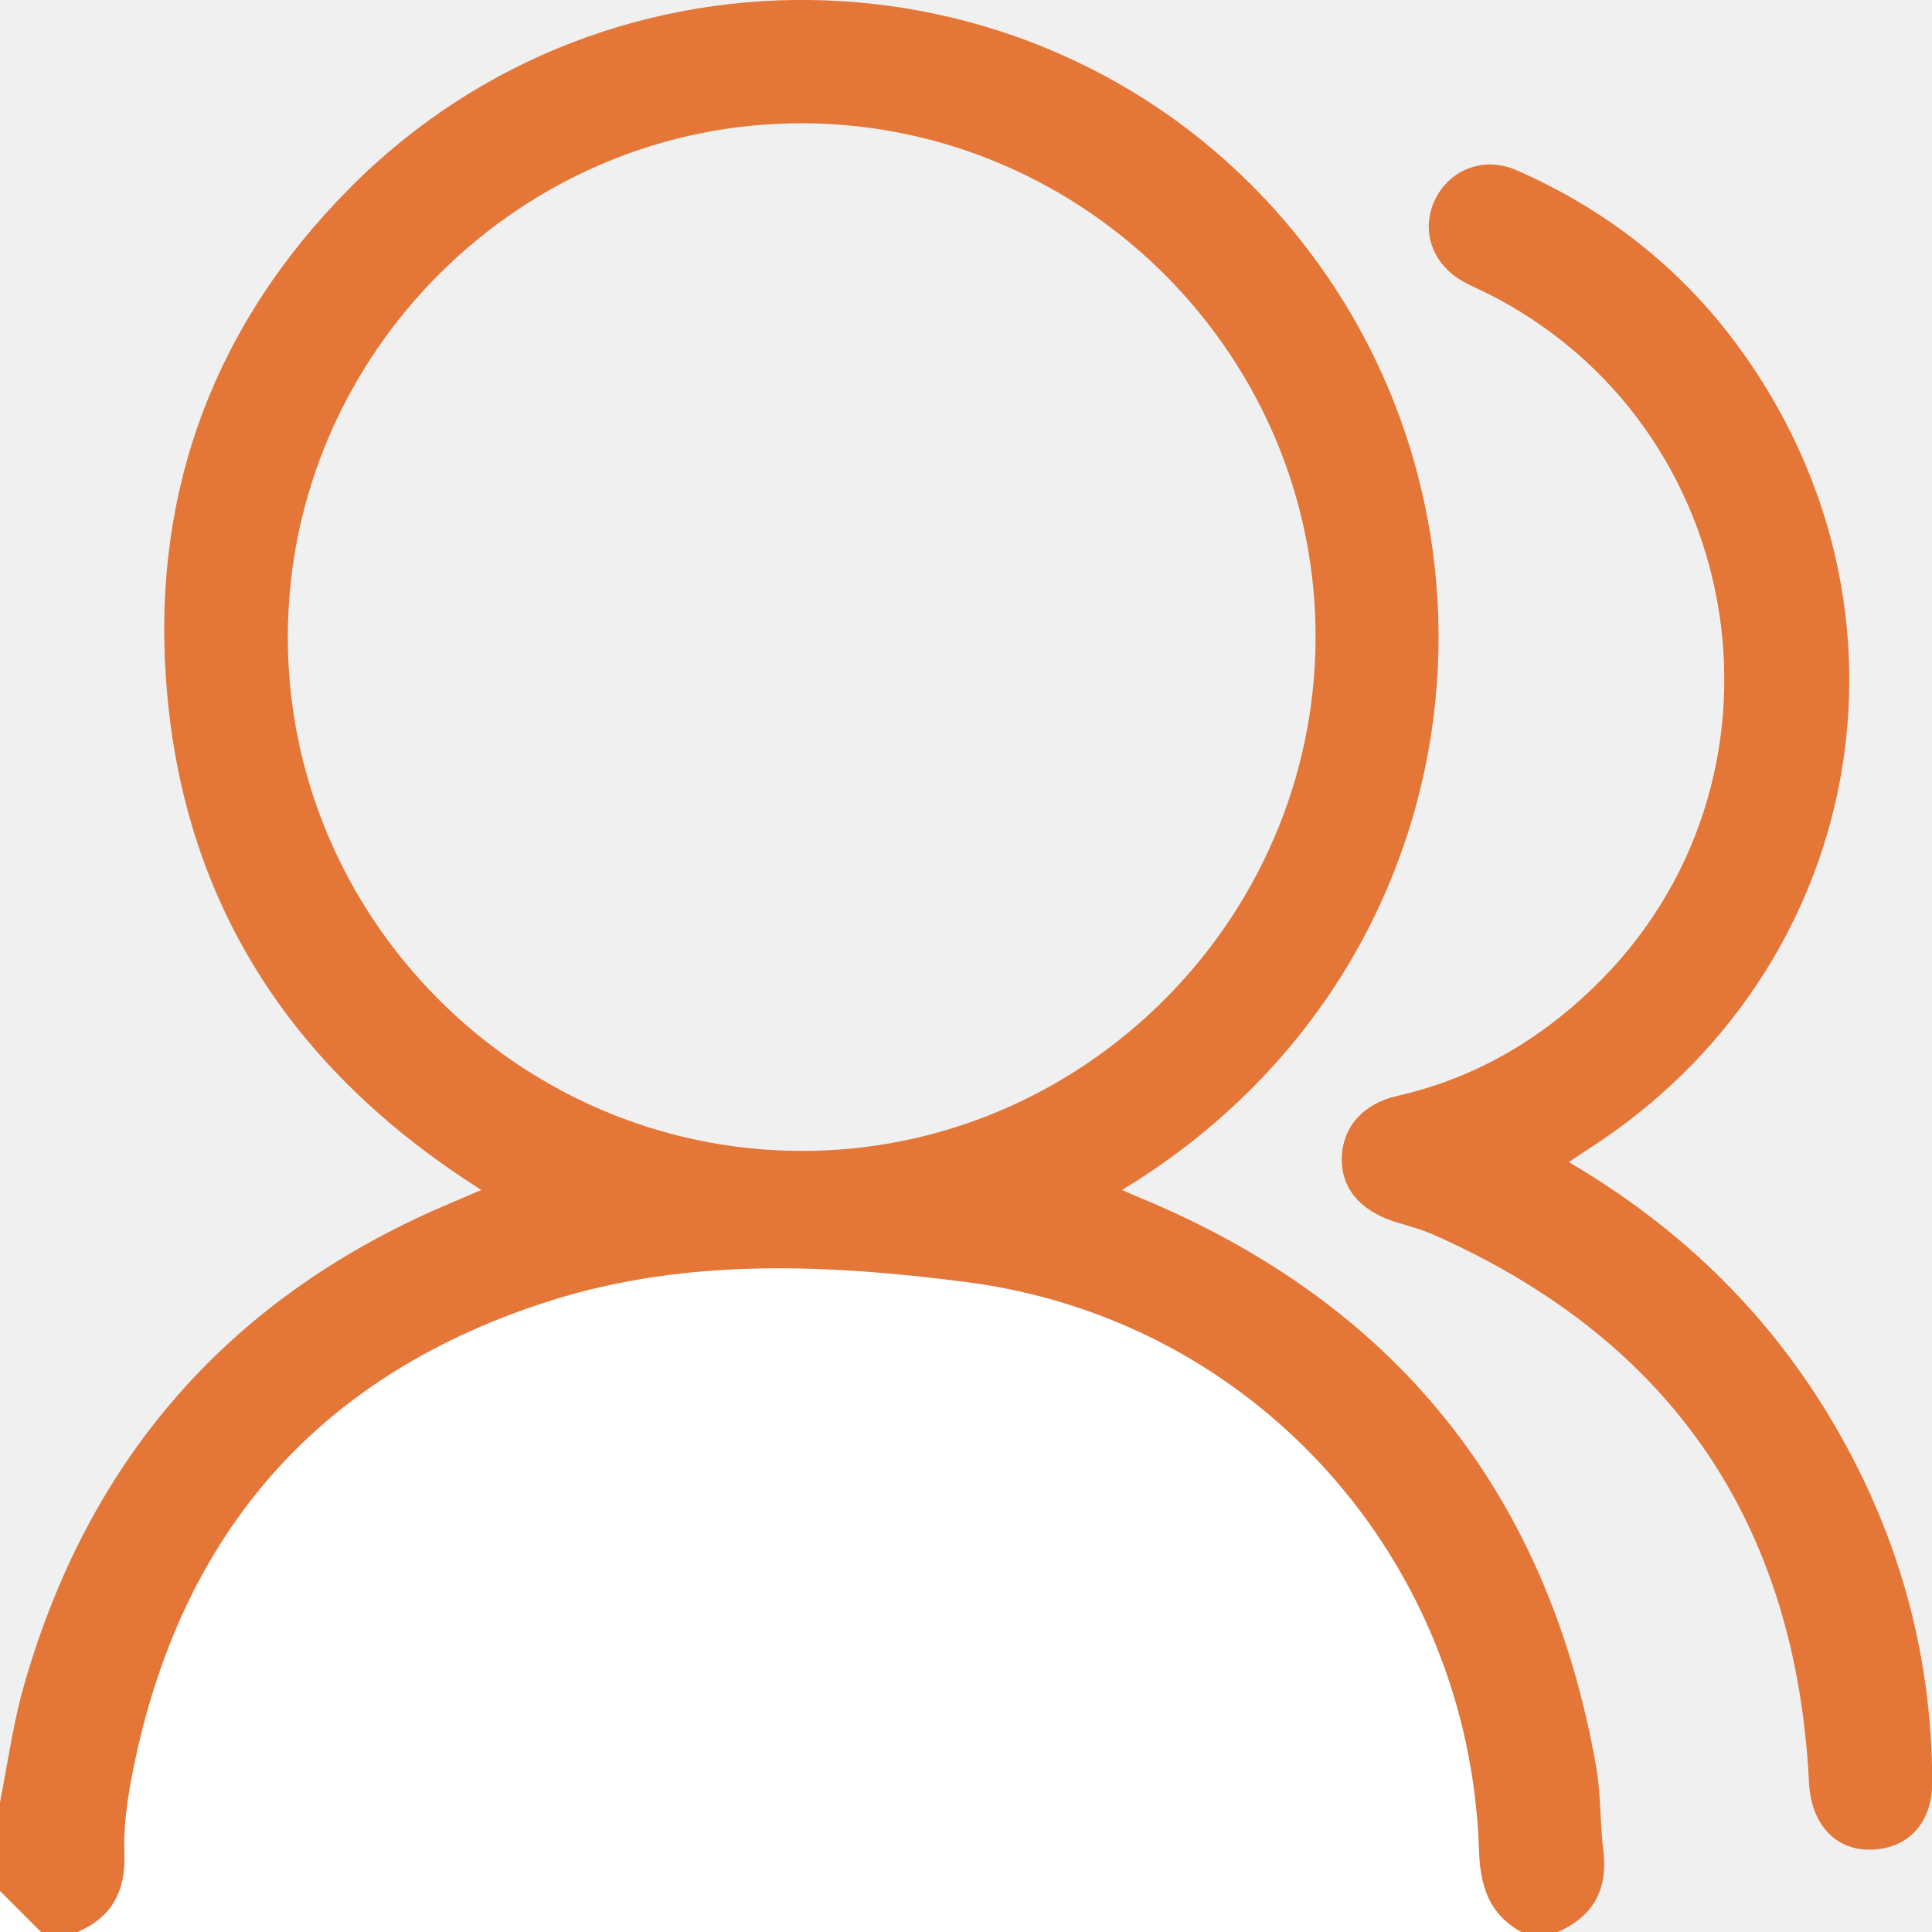
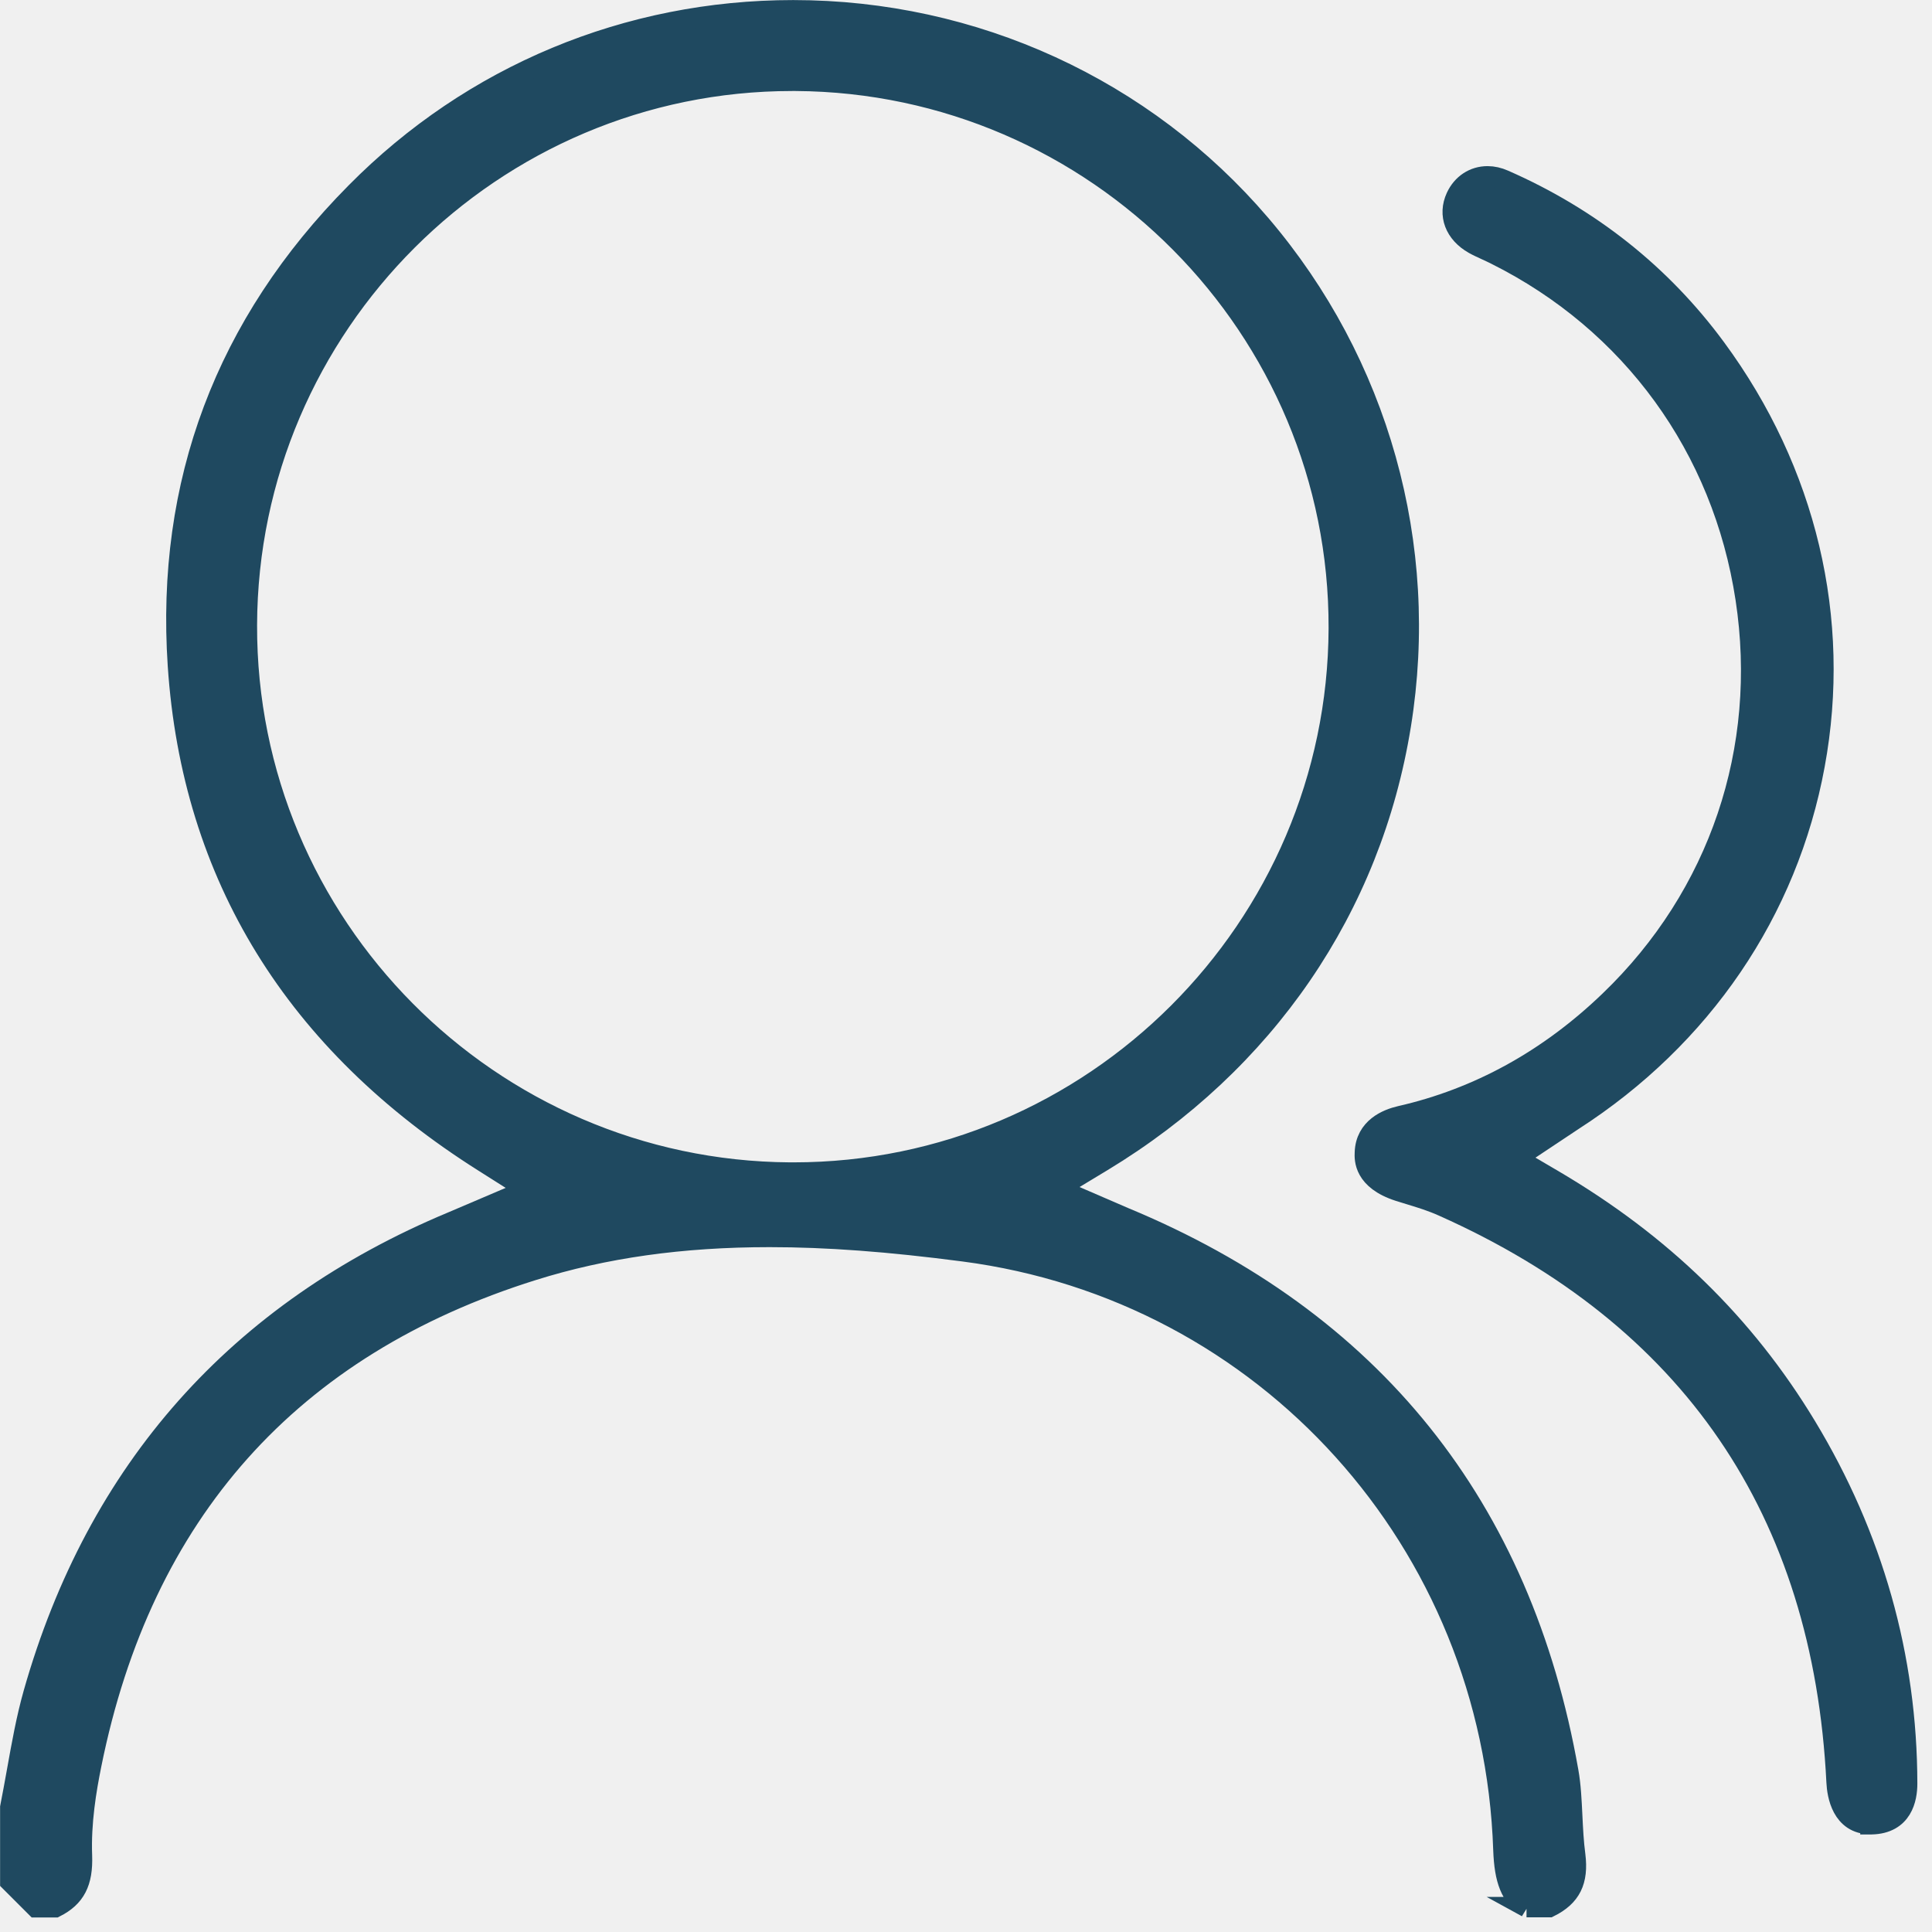
- <svg xmlns="http://www.w3.org/2000/svg" width="97" height="97" viewBox="0 0 97 97" fill="none">
-   <g clip-path="url(#clip0_353_1042)">
-     <path d="M78.754 58.335C79.21 58.026 79.492 57.838 79.761 57.663C93.658 48.722 97.015 30.624 87.226 17.333C84.34 13.412 80.607 10.499 76.149 8.539C74.484 7.814 72.738 8.499 72.013 10.056C71.315 11.573 71.892 13.251 73.45 14.124C73.826 14.339 74.229 14.5 74.605 14.688C87.925 21.347 90.677 39.297 79.949 49.608C77.169 52.28 73.947 54.146 70.147 55.005C68.415 55.394 67.394 56.576 67.354 58.08C67.3 59.597 68.24 60.751 69.972 61.315C70.67 61.543 71.382 61.718 72.04 62.013C83.937 67.316 90.18 76.499 90.811 89.495C90.919 91.549 92.101 92.892 93.913 92.852C95.793 92.812 97.002 91.509 97.002 89.482C97.002 82.836 95.216 76.687 91.778 71.008C88.583 65.719 84.259 61.557 78.74 58.321L78.754 58.335Z" fill="white" />
-     <path d="M76.376 97H3.867C5.613 96.249 6.311 94.96 6.244 93.04C6.19 91.644 6.405 90.207 6.687 88.824C9.09 76.875 16.1 68.914 27.728 65.262C34.549 63.127 41.652 63.463 48.567 64.363C63.069 66.256 73.771 78.352 74.254 92.838C74.321 94.678 74.751 96.074 76.376 96.987V97Z" fill="white" />
-     <path d="M76.377 97C74.739 96.087 74.309 94.677 74.256 92.852C73.772 78.365 63.071 66.269 48.569 64.376C41.654 63.476 34.537 63.141 27.729 65.275C16.101 68.927 9.092 76.875 6.689 88.837C6.407 90.22 6.192 91.657 6.245 93.053C6.313 94.973 5.614 96.262 3.869 97.014H2.056C1.371 96.329 0.687 95.644 -0.012 94.946C-0.012 93.483 -0.012 92.019 -0.012 90.556C0.378 88.582 0.646 86.582 1.197 84.649C4.486 73.089 11.684 64.967 22.788 60.335C23.218 60.147 23.661 59.959 24.171 59.744C14.638 53.729 9.079 45.245 8.327 33.994C7.682 24.502 10.838 16.218 17.551 9.452C30.724 -3.84 52.49 -2.967 64.534 11.13C77.075 25.818 74.242 48.91 56.33 59.744C56.679 59.892 56.961 60.026 57.23 60.133C70.093 65.463 77.72 74.996 80.137 88.69C80.379 90.073 80.325 91.522 80.499 92.919C80.741 94.892 79.976 96.235 78.176 97.014H76.364L76.377 97ZM14.45 31.913C14.409 46.05 25.957 57.69 40.109 57.784C54.276 57.878 65.998 46.251 66.051 32.06C66.105 17.923 54.544 6.283 40.392 6.189C26.212 6.095 14.49 17.722 14.45 31.913Z" fill="#E47638" />
-     <path d="M0 94.946C0.685 95.631 1.37 96.316 2.068 97.014H0C0 96.329 0 95.644 0 94.946Z" fill="white" />
-     <path d="M78.752 58.334C84.257 61.57 88.581 65.732 91.79 71.022C95.228 76.701 97 82.85 97.013 89.495C97.013 91.522 95.805 92.825 93.925 92.865C92.126 92.905 90.931 91.563 90.823 89.508C90.179 76.513 83.948 67.329 72.052 62.026C71.394 61.731 70.682 61.543 69.984 61.328C68.252 60.764 67.312 59.61 67.365 58.093C67.419 56.575 68.44 55.407 70.158 55.018C73.945 54.159 77.181 52.293 79.96 49.621C90.702 39.31 87.95 21.36 74.616 14.701C74.227 14.513 73.838 14.352 73.462 14.137C71.904 13.264 71.327 11.586 72.025 10.069C72.75 8.512 74.496 7.814 76.16 8.552C80.618 10.512 84.351 13.426 87.238 17.346C97.027 30.637 93.67 48.735 79.772 57.676C79.49 57.851 79.222 58.039 78.765 58.348L78.752 58.334Z" fill="#E47638" />
+ <svg xmlns="http://www.w3.org/2000/svg" width="123" height="123" viewBox="0 0 123 123" fill="none">
+   <g clip-path="url(#clip0_431_669)">
+     <path d="M97.205 121.426C96.178 120.711 95.785 119.704 95.715 117.771C95.06 98.2 80.603 82.172 61.344 79.665C56.572 79.041 52.645 78.749 48.991 78.749C43.403 78.749 38.47 79.444 33.92 80.873C18.496 85.706 9.043 96.297 5.811 112.345C5.489 113.935 5.136 116.029 5.217 118.143C5.277 119.835 4.794 120.781 3.515 121.426H2.287L0.656 119.795V115.063C0.807 114.308 0.938 113.553 1.079 112.787C1.391 111.046 1.683 109.405 2.136 107.804C6.173 93.579 15.144 83.481 28.795 77.782L33.587 75.739L30.819 73.987C18.788 66.396 12.224 55.754 11.328 42.364C10.553 30.756 14.358 20.628 22.654 12.262C30.054 4.772 39.95 0.654 50.501 0.654C62.008 0.654 72.851 5.628 80.251 14.296C87.771 23.105 91.033 34.723 89.181 46.17C87.308 57.798 80.553 67.664 70.163 73.947L67.314 75.668L71.552 77.501C87.349 84.044 96.873 95.914 99.843 112.777C100.004 113.673 100.044 114.62 100.094 115.616C100.134 116.452 100.175 117.288 100.285 118.113C100.487 119.754 100.014 120.731 98.634 121.415H97.185L97.205 121.426ZM50.441 5.144C31.352 5.144 15.778 20.689 15.717 39.797C15.657 58.885 31.161 74.52 50.28 74.651H50.521C69.589 74.651 85.164 59.107 85.234 39.999C85.295 20.9 69.791 5.265 50.662 5.144H50.441Z" fill="#1F4960" stroke="#1F4960" stroke-width="1.3" stroke-miterlimit="10" />
+     <path d="M119.081 116.13C117.259 116.13 116.967 114.268 116.927 113.472C116.071 96.176 107.644 83.833 91.868 76.796C91.154 76.474 90.429 76.252 89.734 76.041L89.049 75.829C86.835 75.115 86.875 73.806 86.895 73.383C86.945 71.792 88.325 71.249 89.14 71.058C94.103 69.93 98.594 67.463 102.49 63.708C109.446 57.023 112.598 47.701 111.138 38.116C109.678 28.512 103.879 20.528 95.231 16.209C95.03 16.108 94.818 16.008 94.617 15.917C94.355 15.796 94.083 15.675 93.832 15.534C92.624 14.85 92.18 13.682 92.704 12.544C93.087 11.719 93.832 11.226 94.707 11.226C95.05 11.226 95.402 11.306 95.744 11.457C101.231 13.863 105.772 17.468 109.235 22.169C115.004 30.002 117.239 39.425 115.527 48.707C113.816 58.02 108.349 66.054 100.134 71.339L96.53 73.736L98.896 75.125C105.812 79.192 111.067 84.317 114.984 90.79C119.242 97.827 121.407 105.489 121.417 113.553C121.417 114.499 121.125 116.1 119.142 116.14H119.081V116.13Z" fill="#1F4960" stroke="#1F4960" stroke-width="1.3" stroke-miterlimit="10" />
  </g>
  <defs>
-     <clipPath id="clip0_353_1042">
-       <rect width="97" height="97" fill="white" />
+     <clipPath id="clip0_431_669">
+       <rect width="122.07" height="122.08" fill="white" />
    </clipPath>
  </defs>
</svg>
